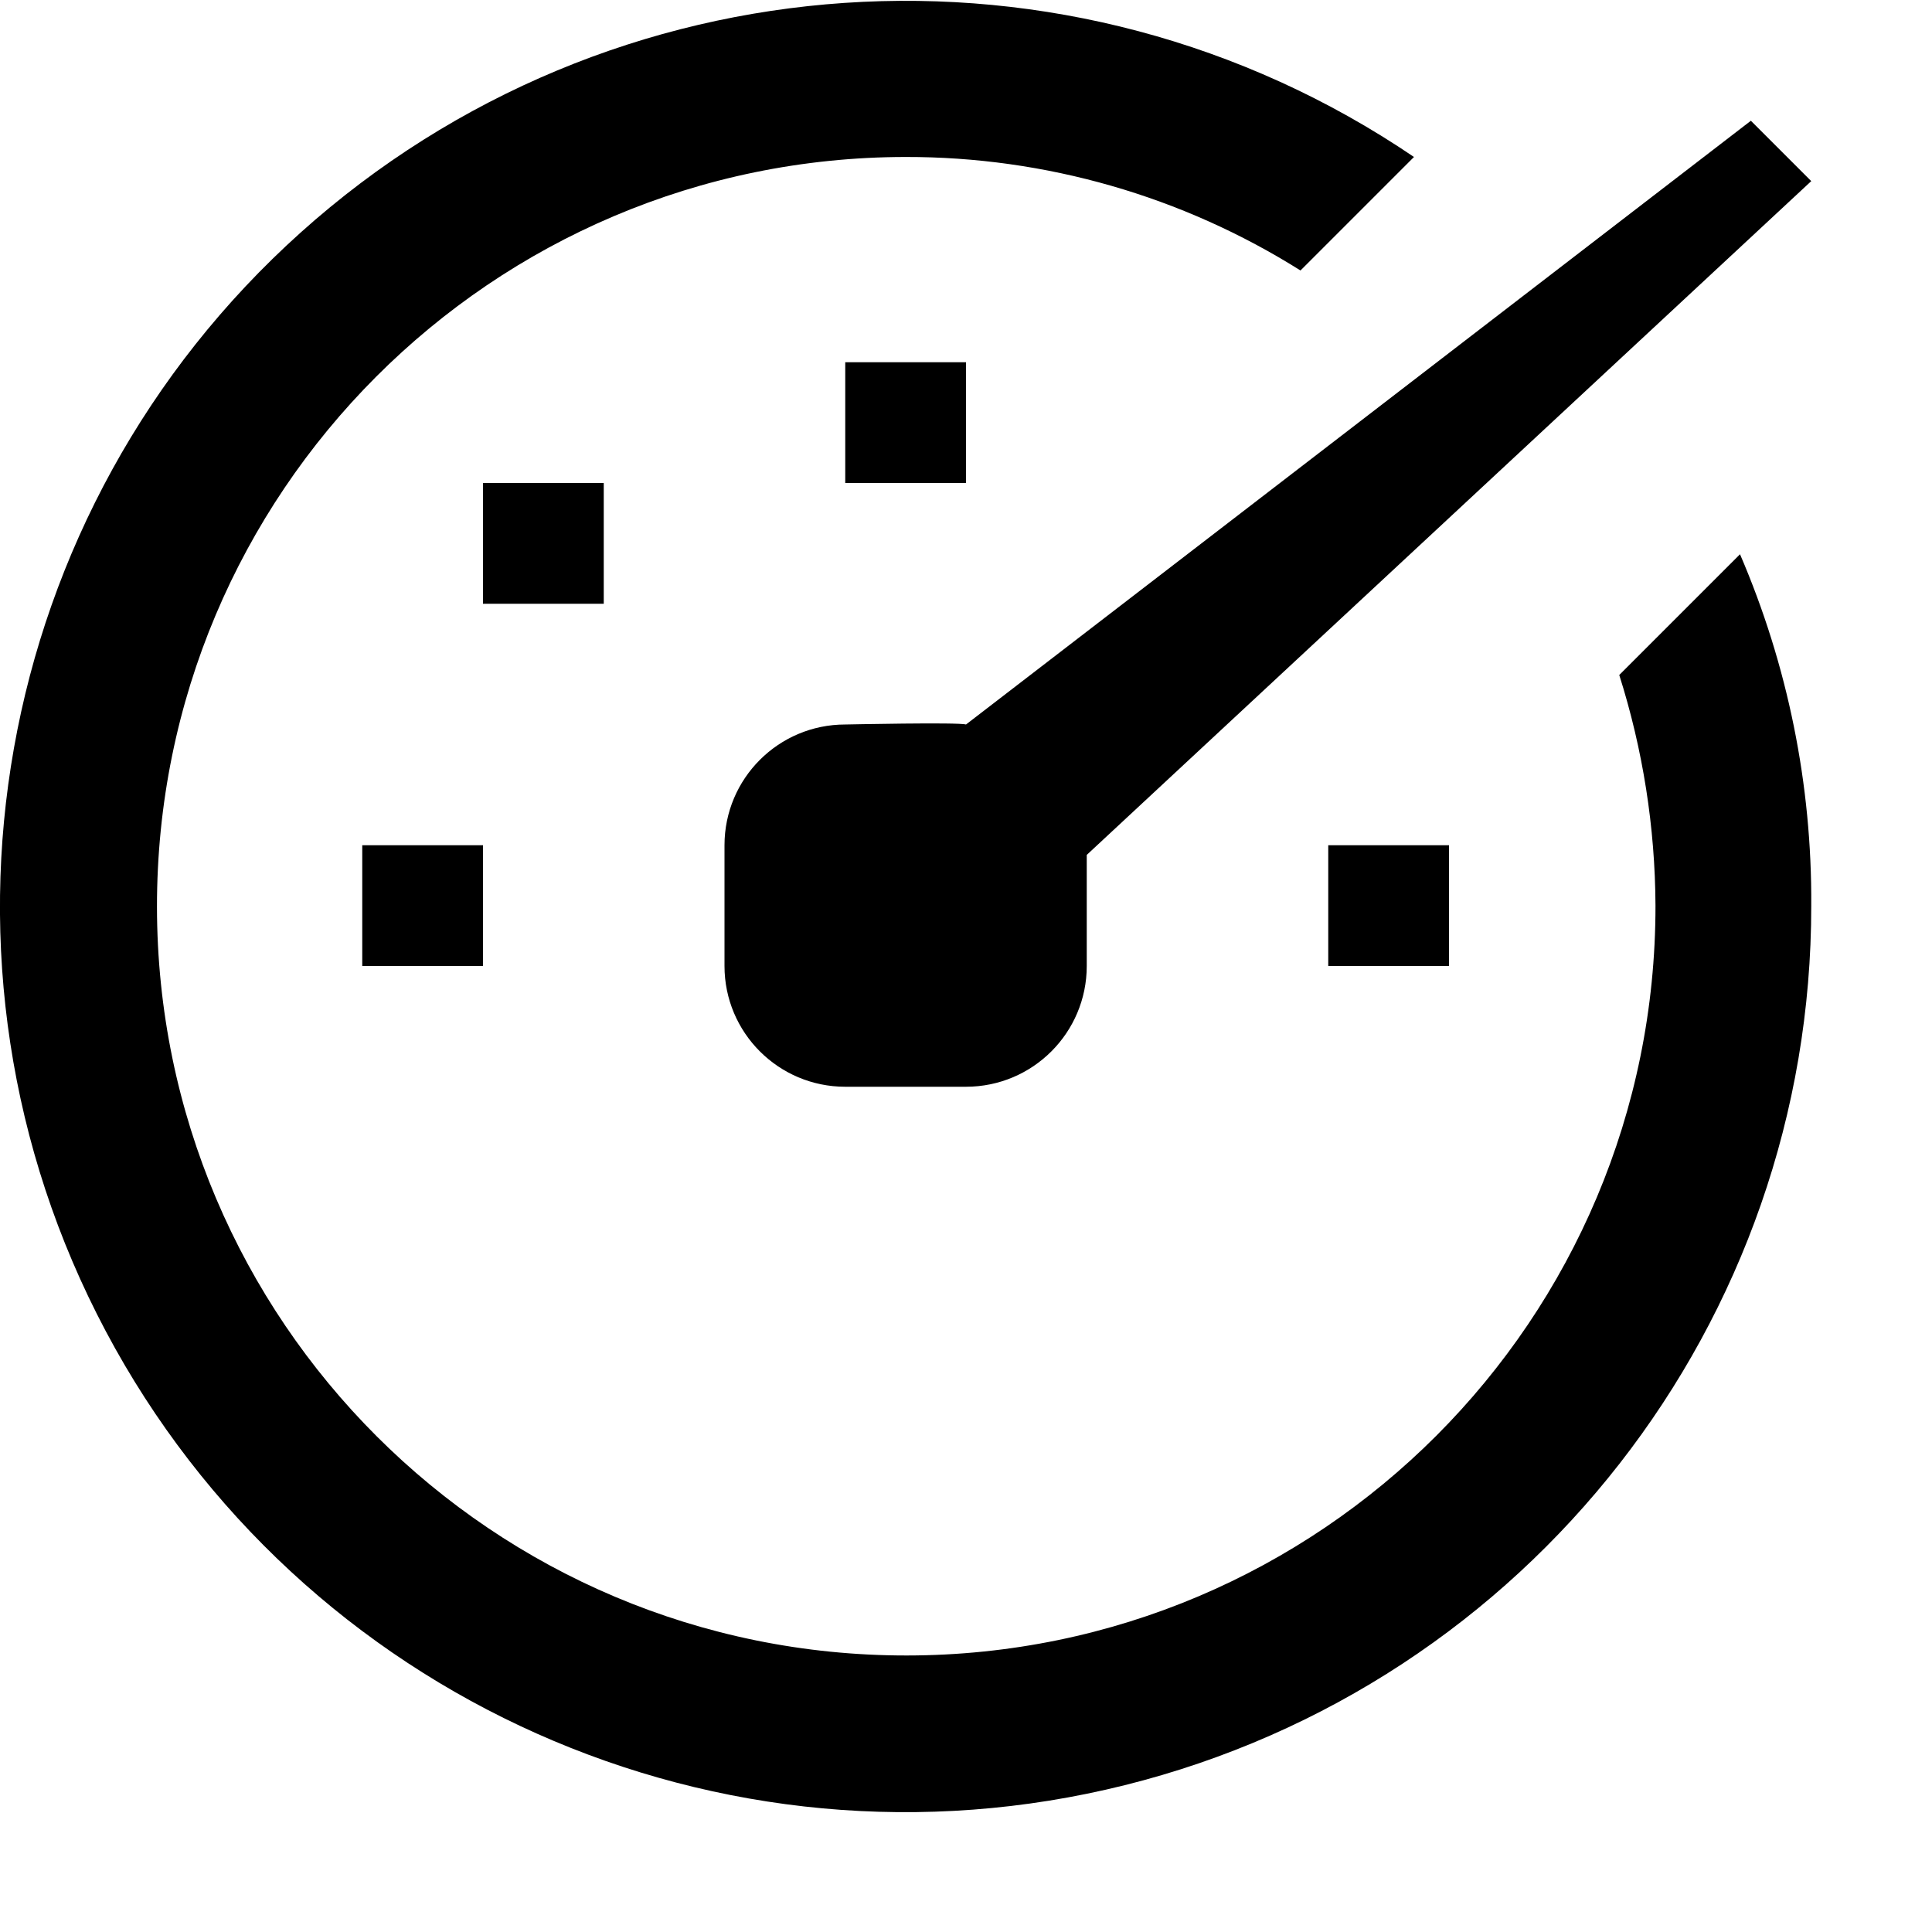
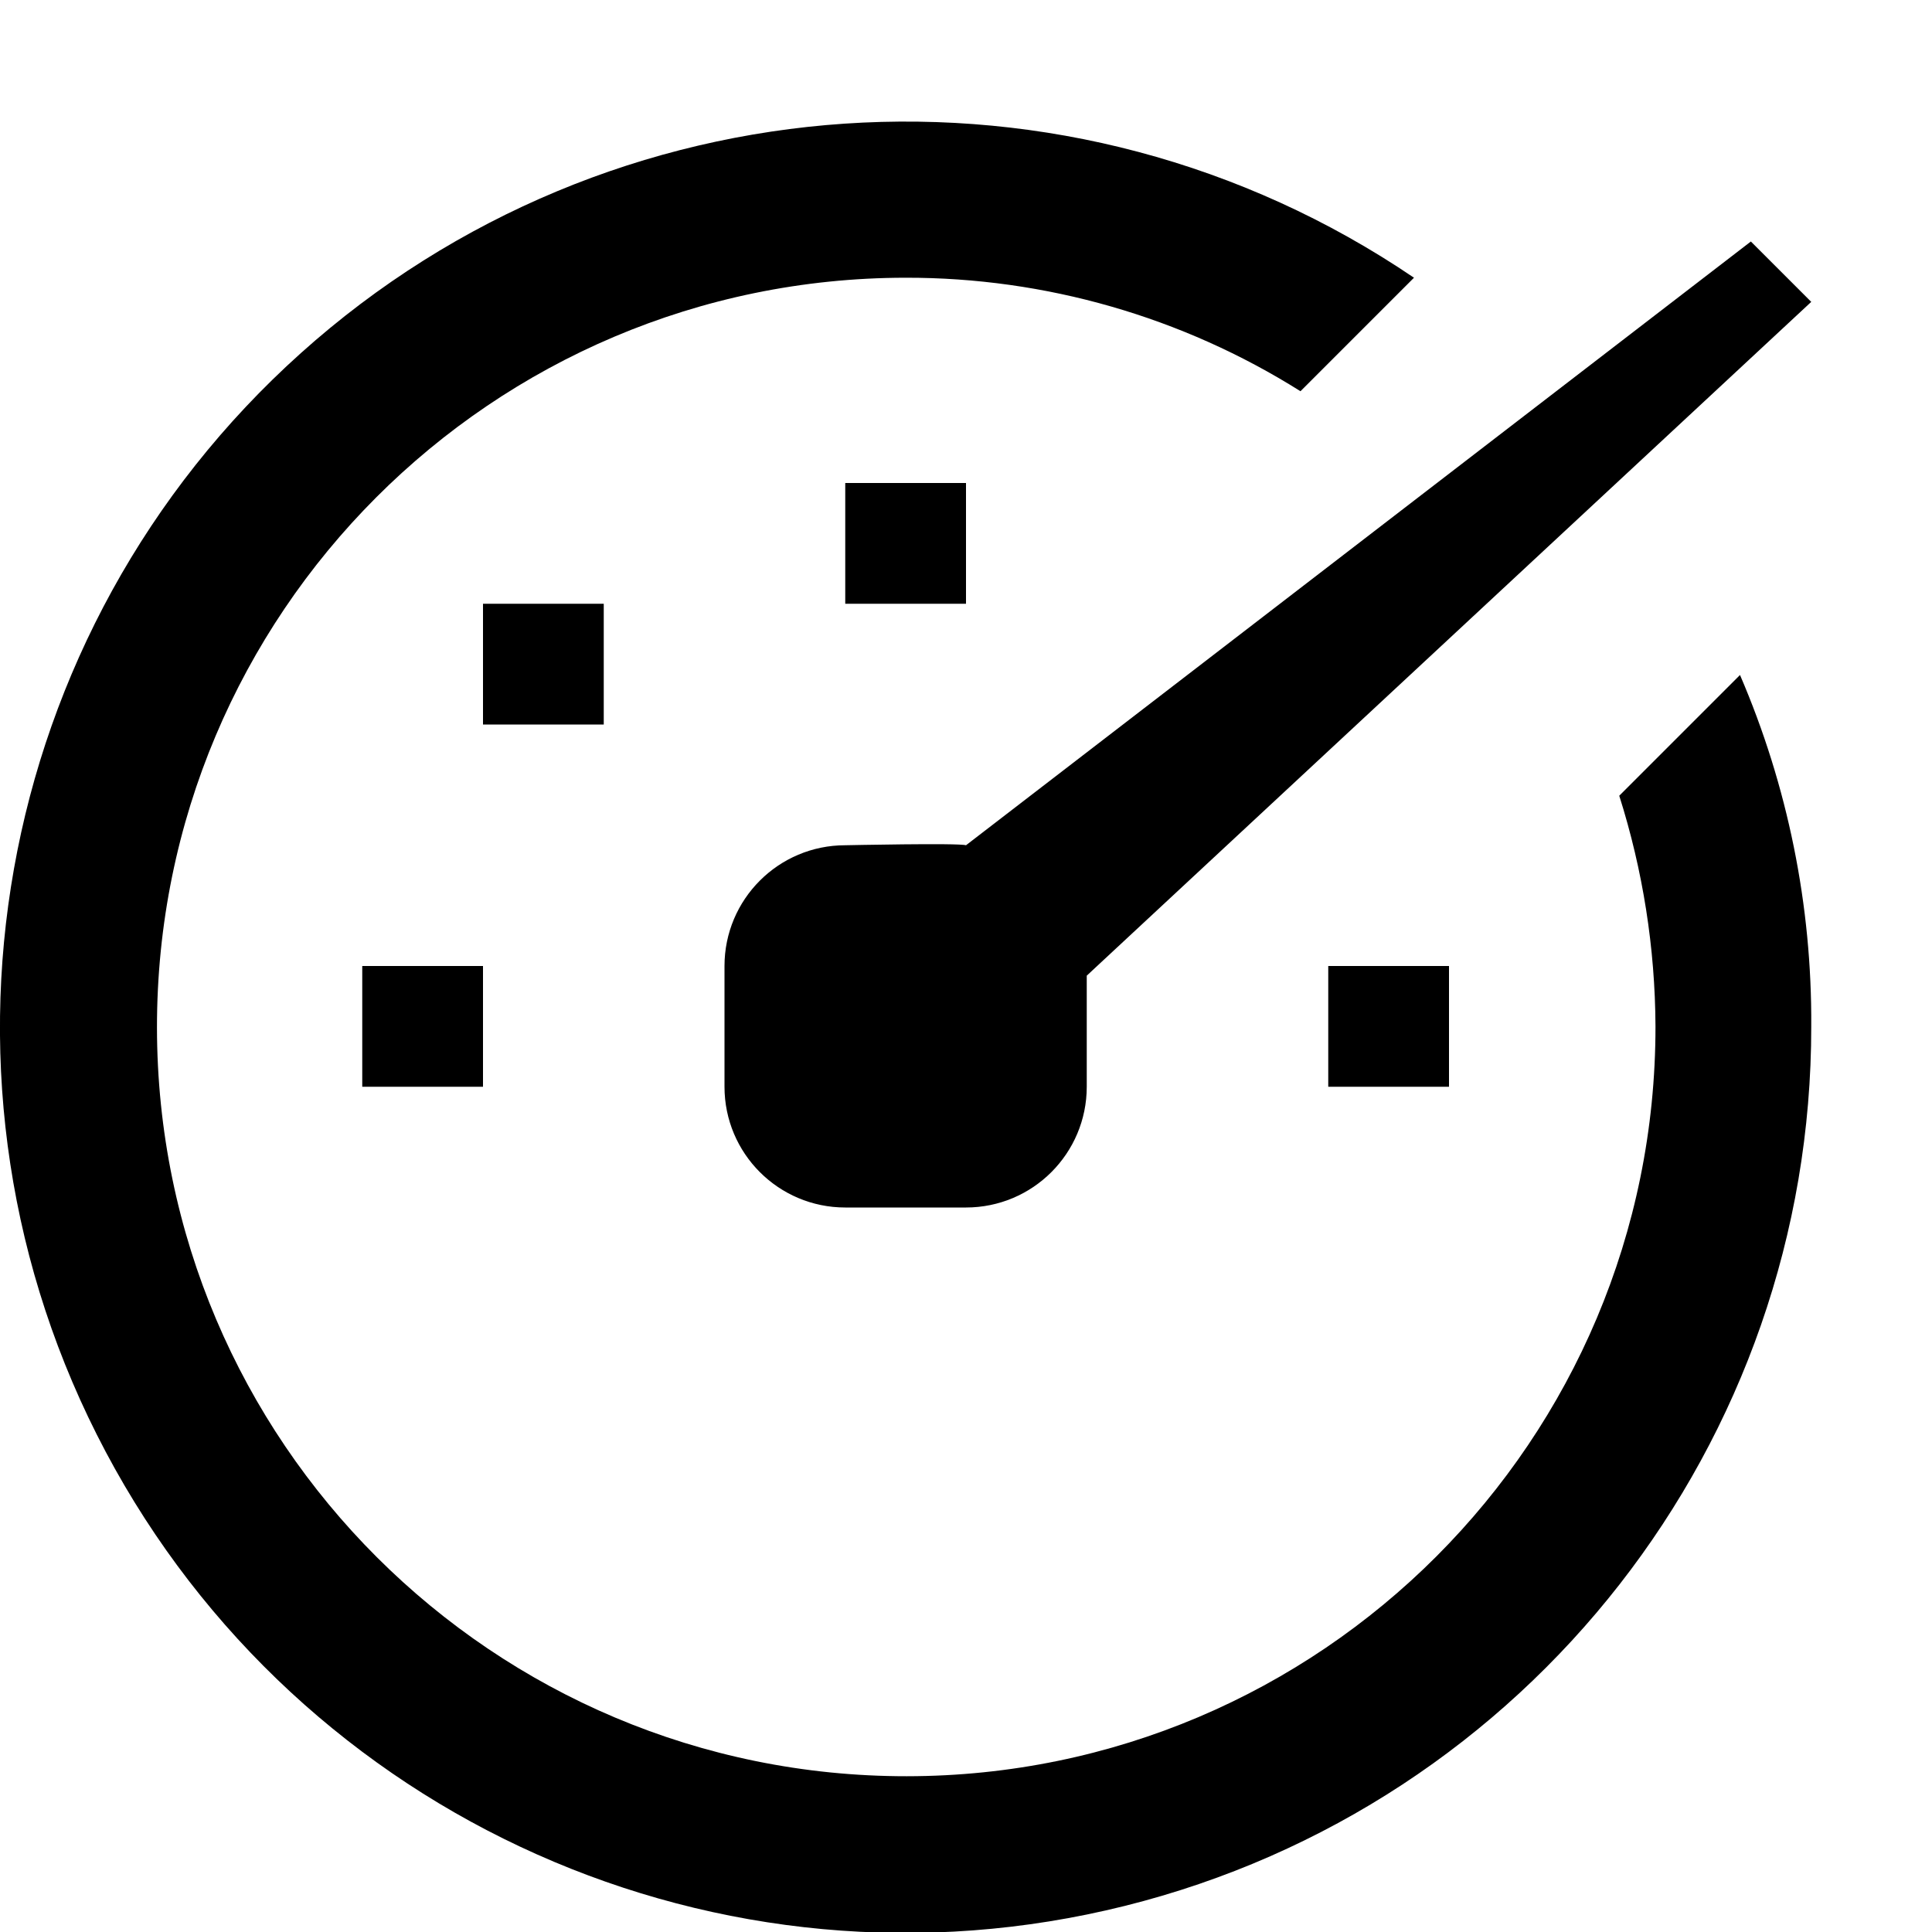
- <svg xmlns="http://www.w3.org/2000/svg" fill-rule="evenodd" fill="#000" width="16" height="16" viewBox="0 0 16 16">
-   <path d="M8,5H7V4H8V5Zm4,3H11V9h1V8ZM5,5H4V6H5V5ZM4,8H3V9H4V8ZM15,2.5L14.5,2,8,7C7.94,6.98,7,7,7,7A1,1,0,0,0,6,8V9a1,1,0,0,0,1,1H8A1,1,0,0,0,9,9V8.08ZM13.41,6.59a6.411,6.411,0,0,1,.3,1.91A6.205,6.205,0,1,1,7.5,2.3a6.121,6.121,0,0,1,3.27.94l0.94-.94A7.5,7.5,0,1,0,15,8.5a7.242,7.242,0,0,0-.59-2.91Z" transform="translate(0 -1)" />
+ <svg xmlns="http://www.w3.org/2000/svg" fill-rule="evenodd" fill="#000" viewBox="0 0 16 16">
+   <path d="M8,5H7V4H8V5Zm4,3H11V9h1V8ZM5,5H4V6H5V5ZM4,8H3V9H4V8ZM15,2.5L14.5,2,8,7C7.94,6.98,7,7,7,7A1,1,0,0,0,6,8V9a1,1,0,0,0,1,1H8A1,1,0,0,0,9,9V8.08ZM13.41,6.59a6.411,6.411,0,0,1,.3,1.91A6.205,6.205,0,1,1,7.5,2.3a6.121,6.121,0,0,1,3.27.94l0.94-.94A7.5,7.5,0,1,0,15,8.5a7.242,7.242,0,0,0-.59-2.91Z" />
</svg>
